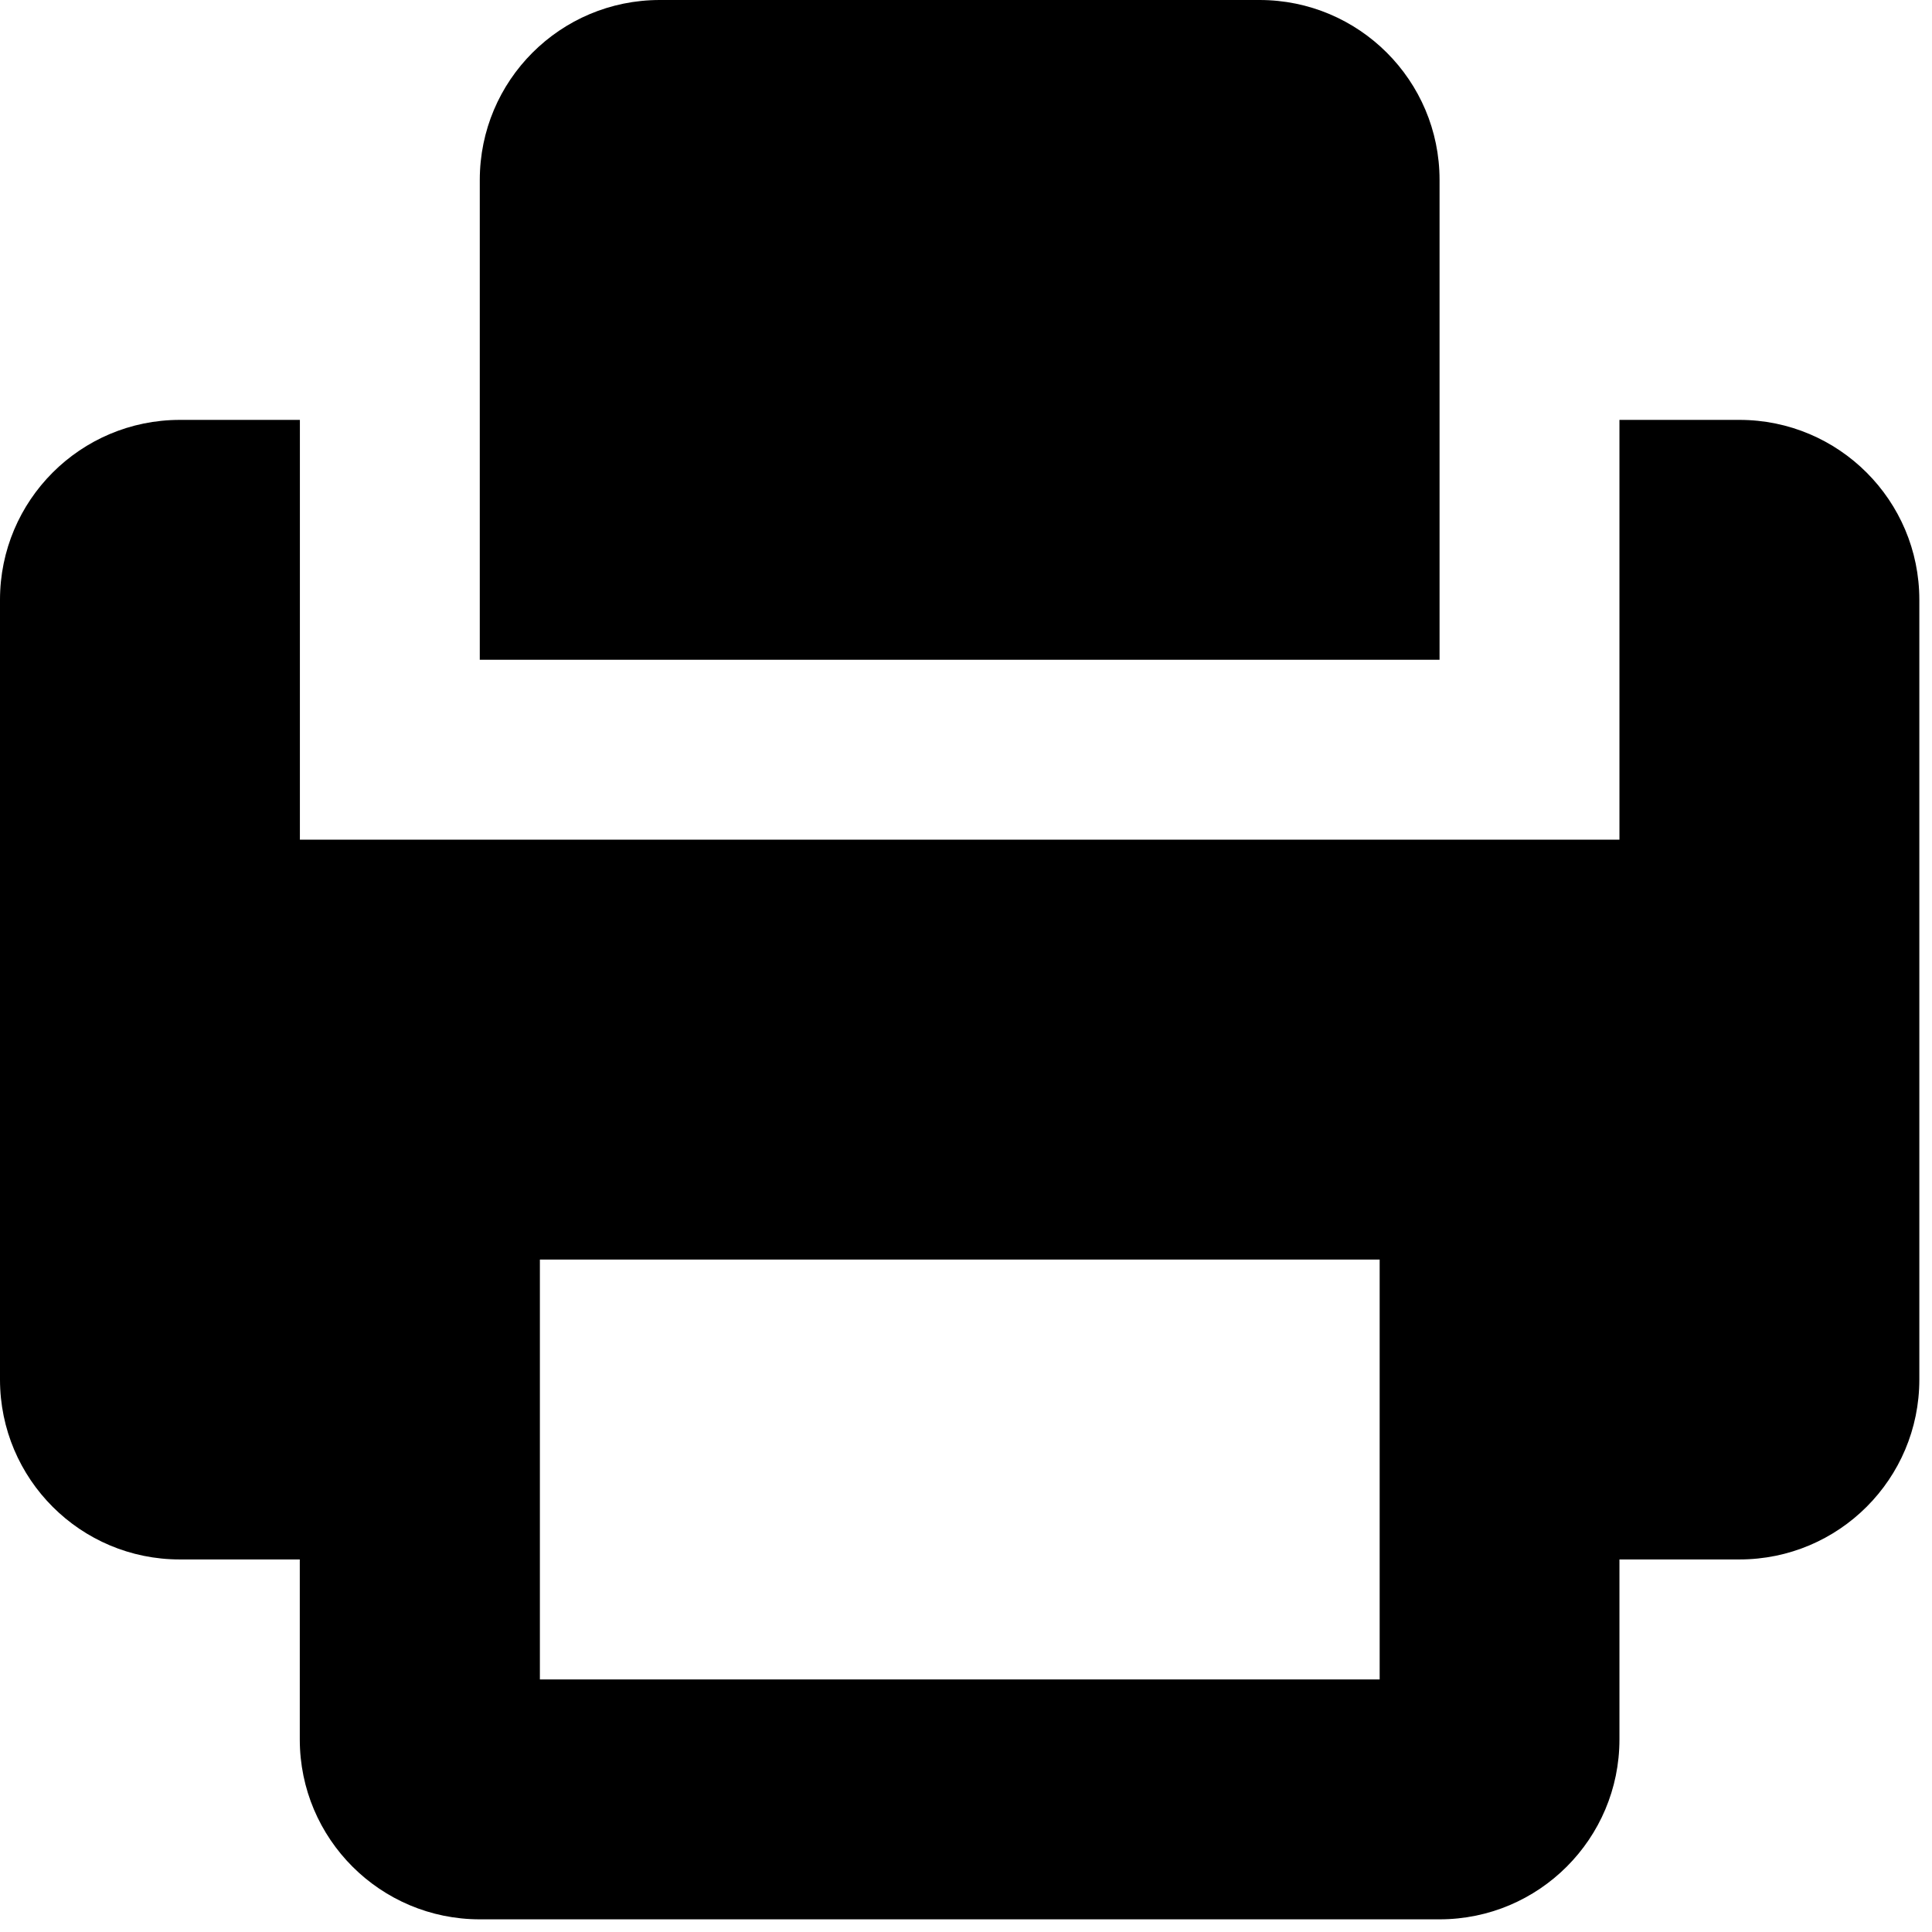
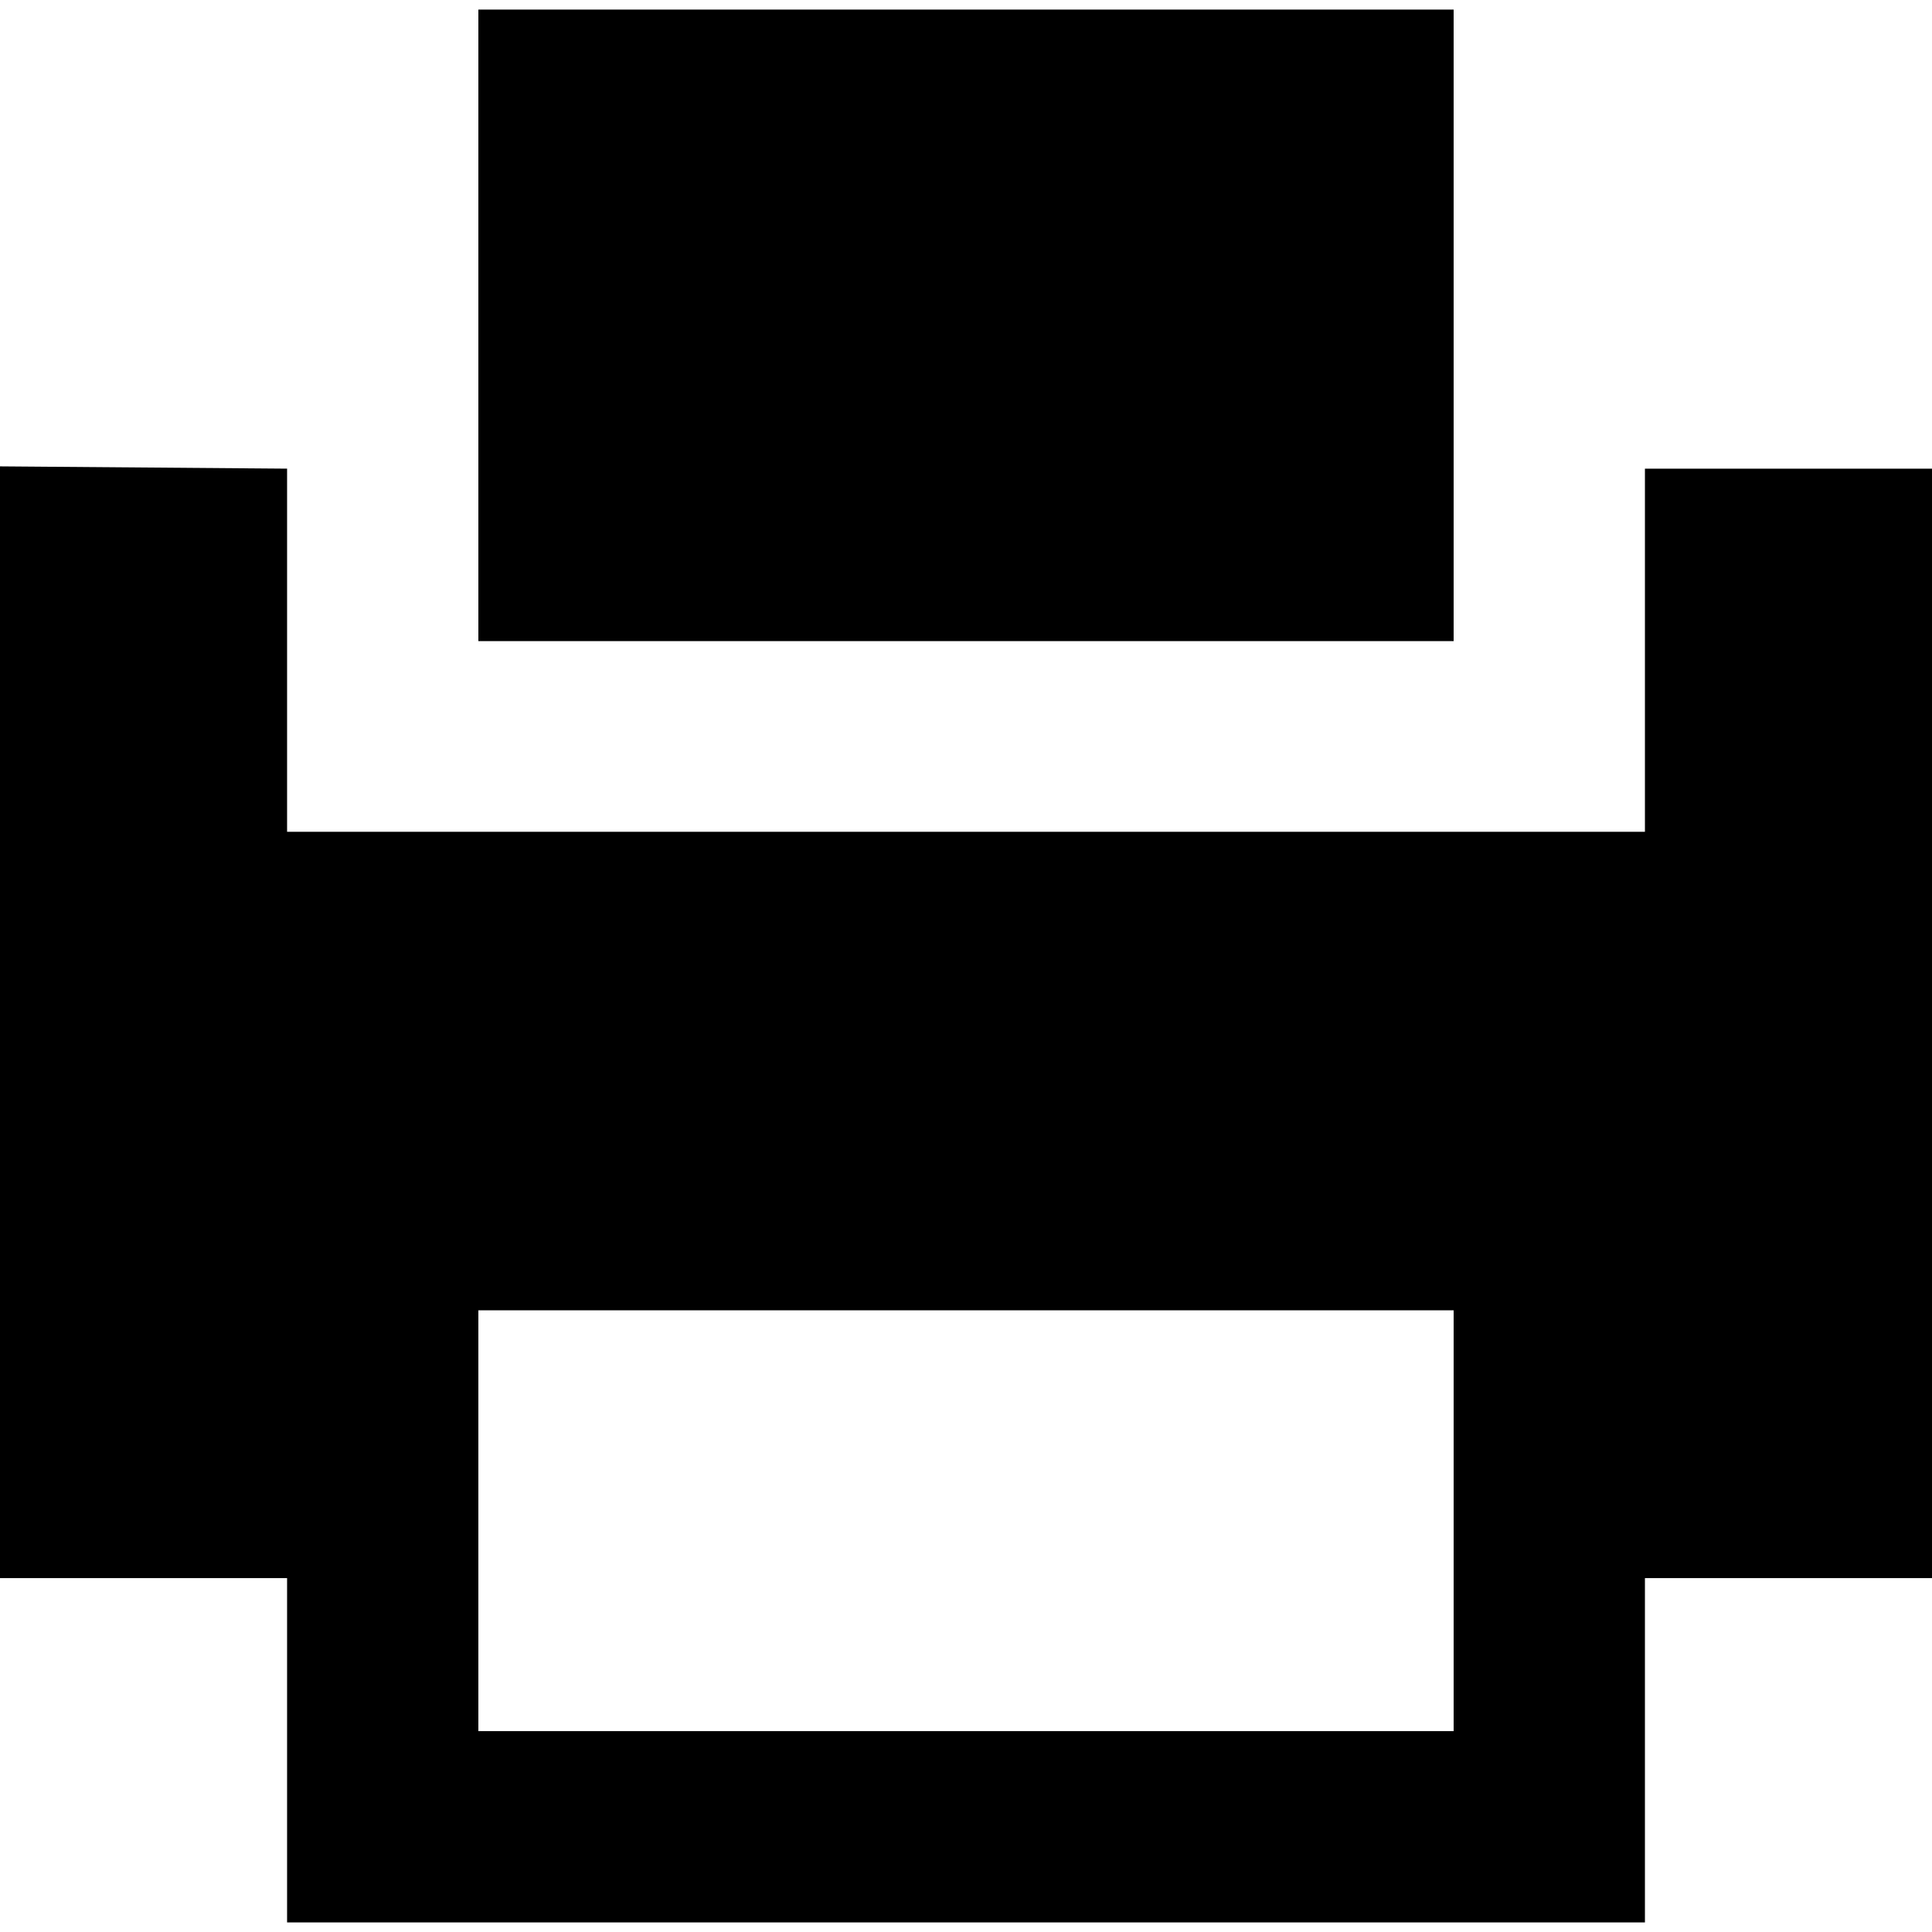
- <svg xmlns="http://www.w3.org/2000/svg" width="18" height="18" viewBox="0 0 18 18">
-   <path d="M13.412 6.147H4.47v-4.47C4.47.75 5.22 0 6.147 0h5.588c.926 0 1.677.75 1.677 1.676v4.47zm4.47-.559v7.265c0 .926-.75 1.676-1.676 1.676h-1.118v1.677c0 .925-.75 1.676-1.676 1.676H4.47c-.926 0-1.677-.75-1.677-1.676v-1.677H1.676C.751 14.53 0 13.78 0 12.853V5.588c0-.926.75-1.676 1.676-1.676h1.118v3.911h12.294V3.912h1.118c.925 0 1.676.75 1.676 1.676zm-5.03 6.147H5.03v3.912h7.824v-3.912z" />
+ <svg xmlns="http://www.w3.org/2000/svg" width="17" height="17" viewBox="0 0 101 100" version="1.1" xml:space="preserve" style="fill-rule:evenodd;clip-rule:evenodd;stroke-linejoin:round;stroke-miterlimit:2;">
+   <g transform="matrix(1,0,0,1,-1840,-548)">
+     <g transform="matrix(0.984187,0,0,1,0,0)">
+       <g transform="matrix(3.03303,0,0,2.98507,-3667.24,-2437.07)">
+         <path d="M1830.53,1027.47L1830.53,1033.5L1854.31,1033.5L1854.31,1027.47L1859.34,1027.47L1859.34,1008.04L1854.31,1008.04L1854.31,1014.4L1830.53,1014.4L1830.53,1008.04L1825.5,1008L1825.5,1027.47L1830.53,1027.47ZM1850.96,1022.78L1850.96,1030.15C1850.96,1030.15 1833.88,1030.15 1833.88,1030.15C1833.88,1030.15 1833.88,1022.78 1833.88,1022.78L1850.96,1022.78ZM1850.96,1000L1850.96,1011.06C1850.96,1011.06 1833.88,1011.06 1833.88,1011.06L1833.88,1000L1850.96,1000Z" />
+       </g>
+     </g>
+   </g>
</svg>
